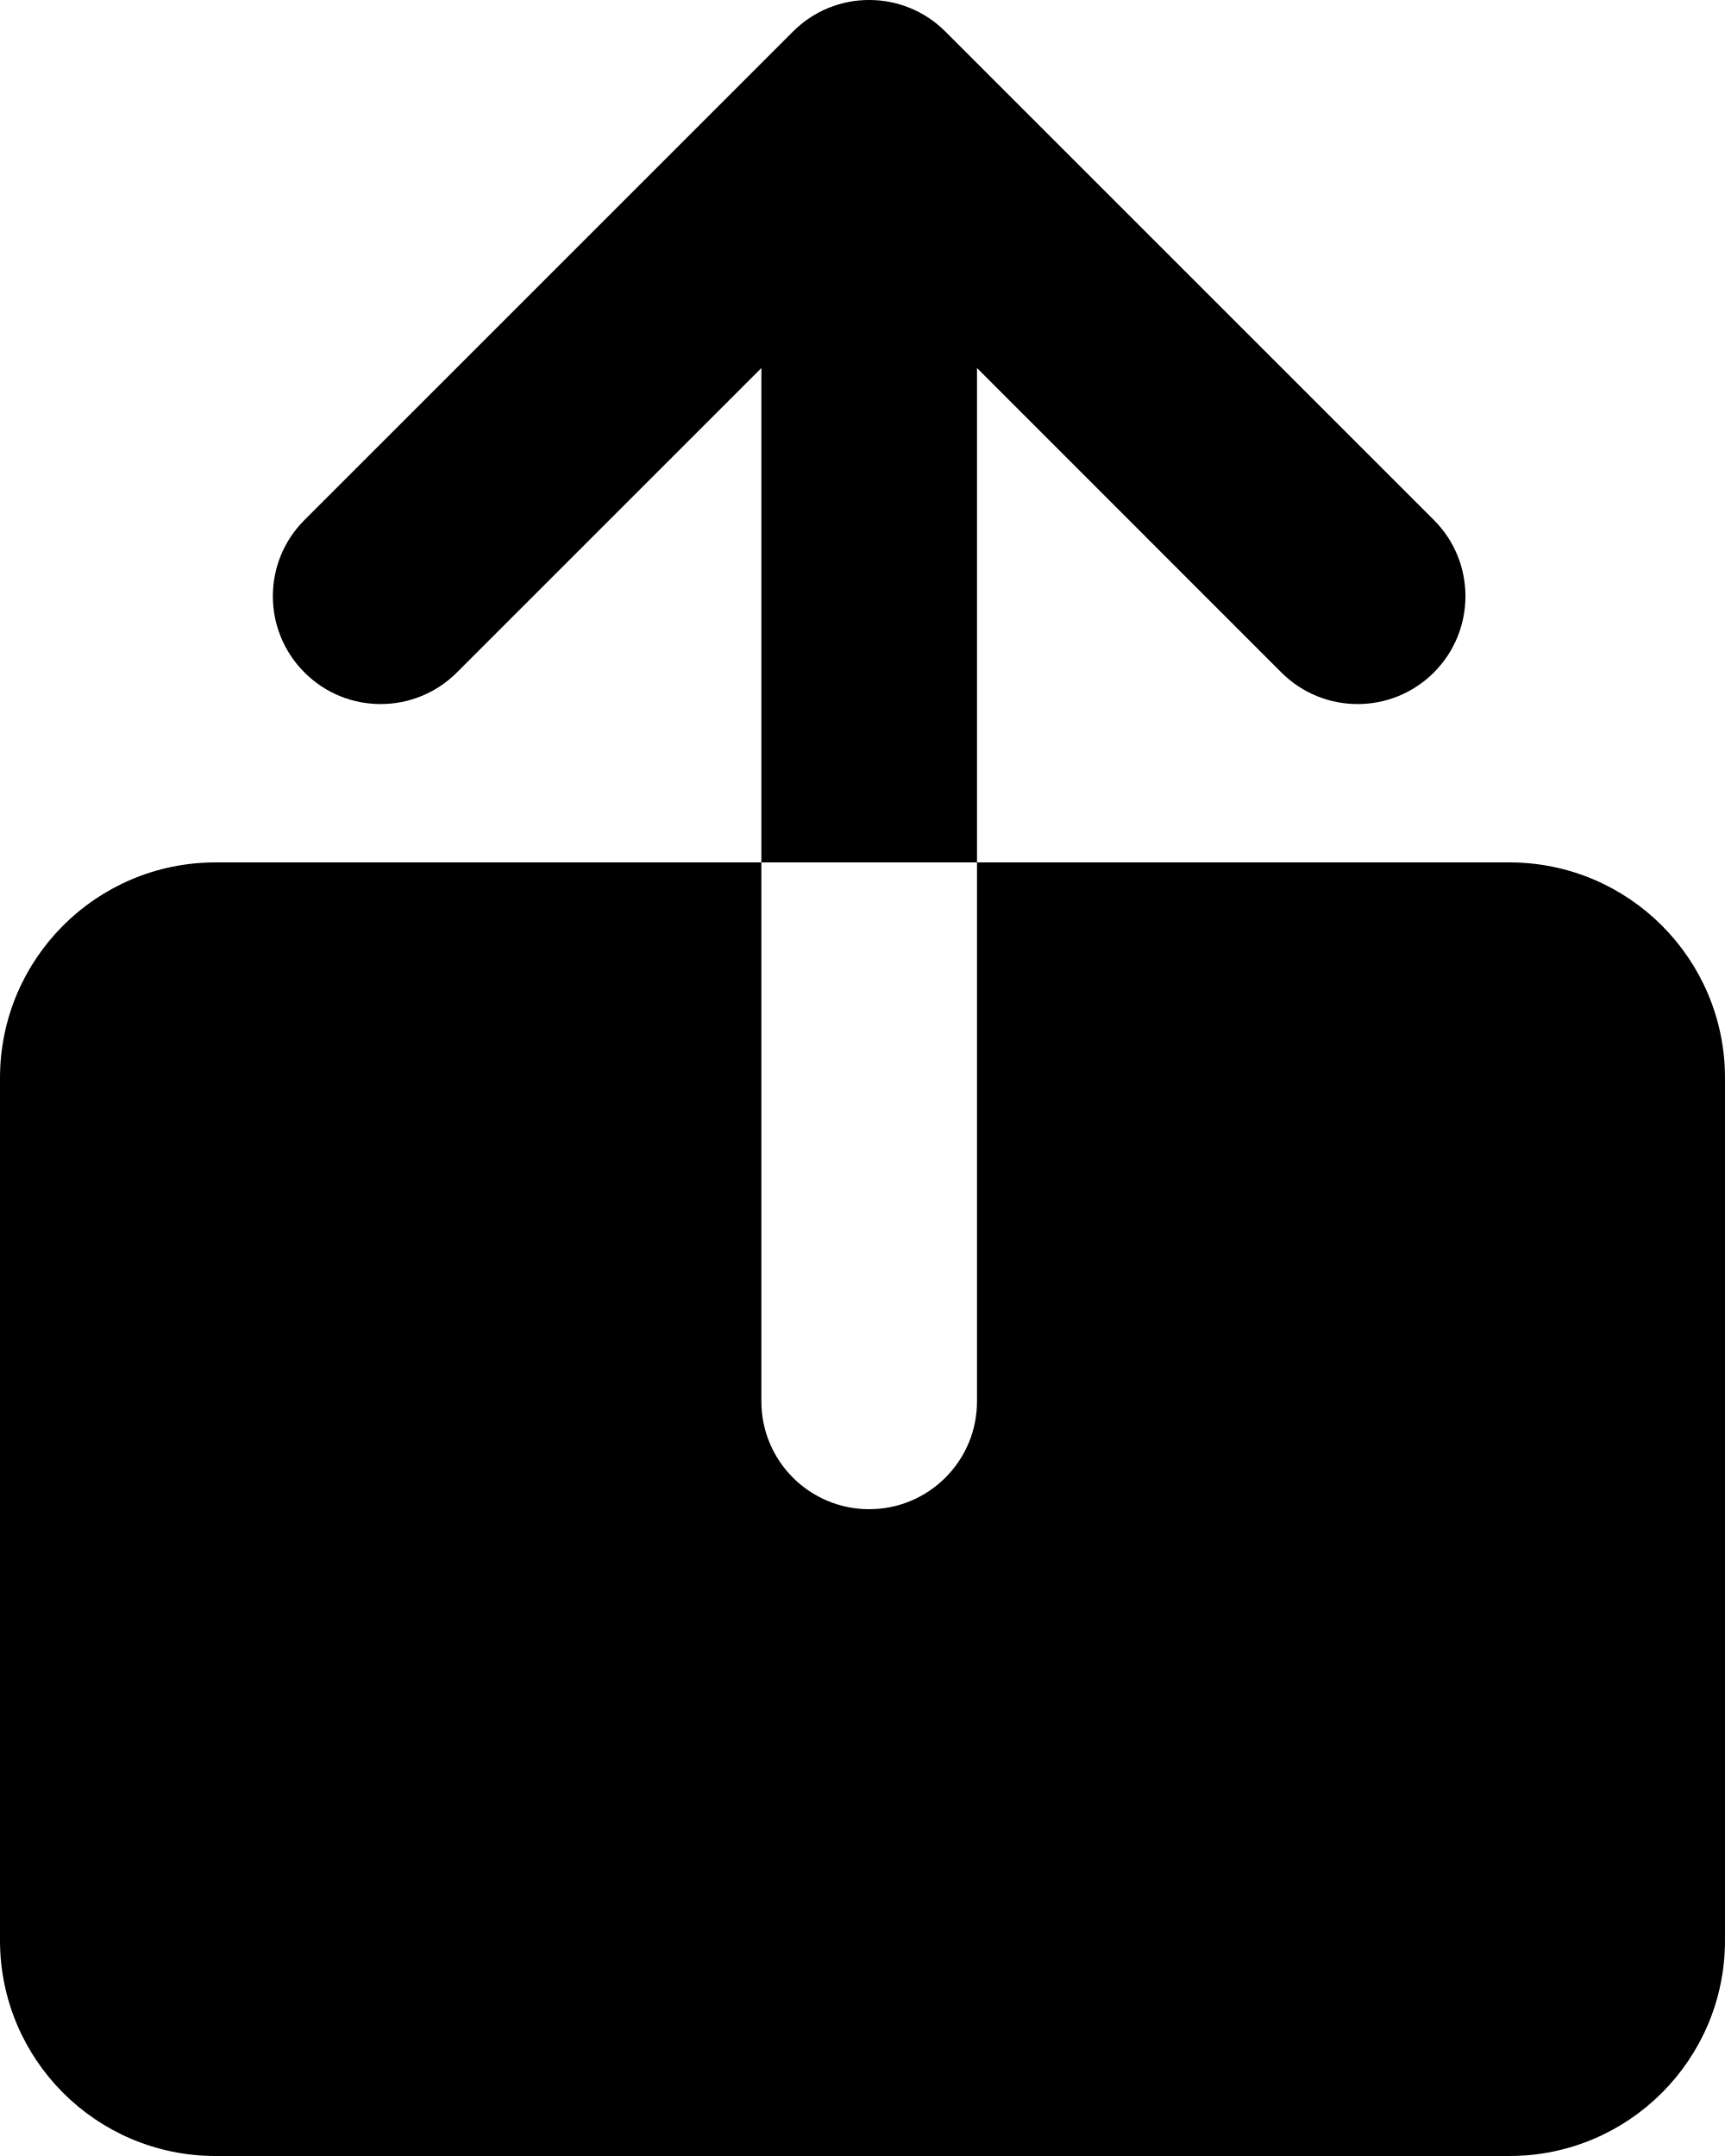
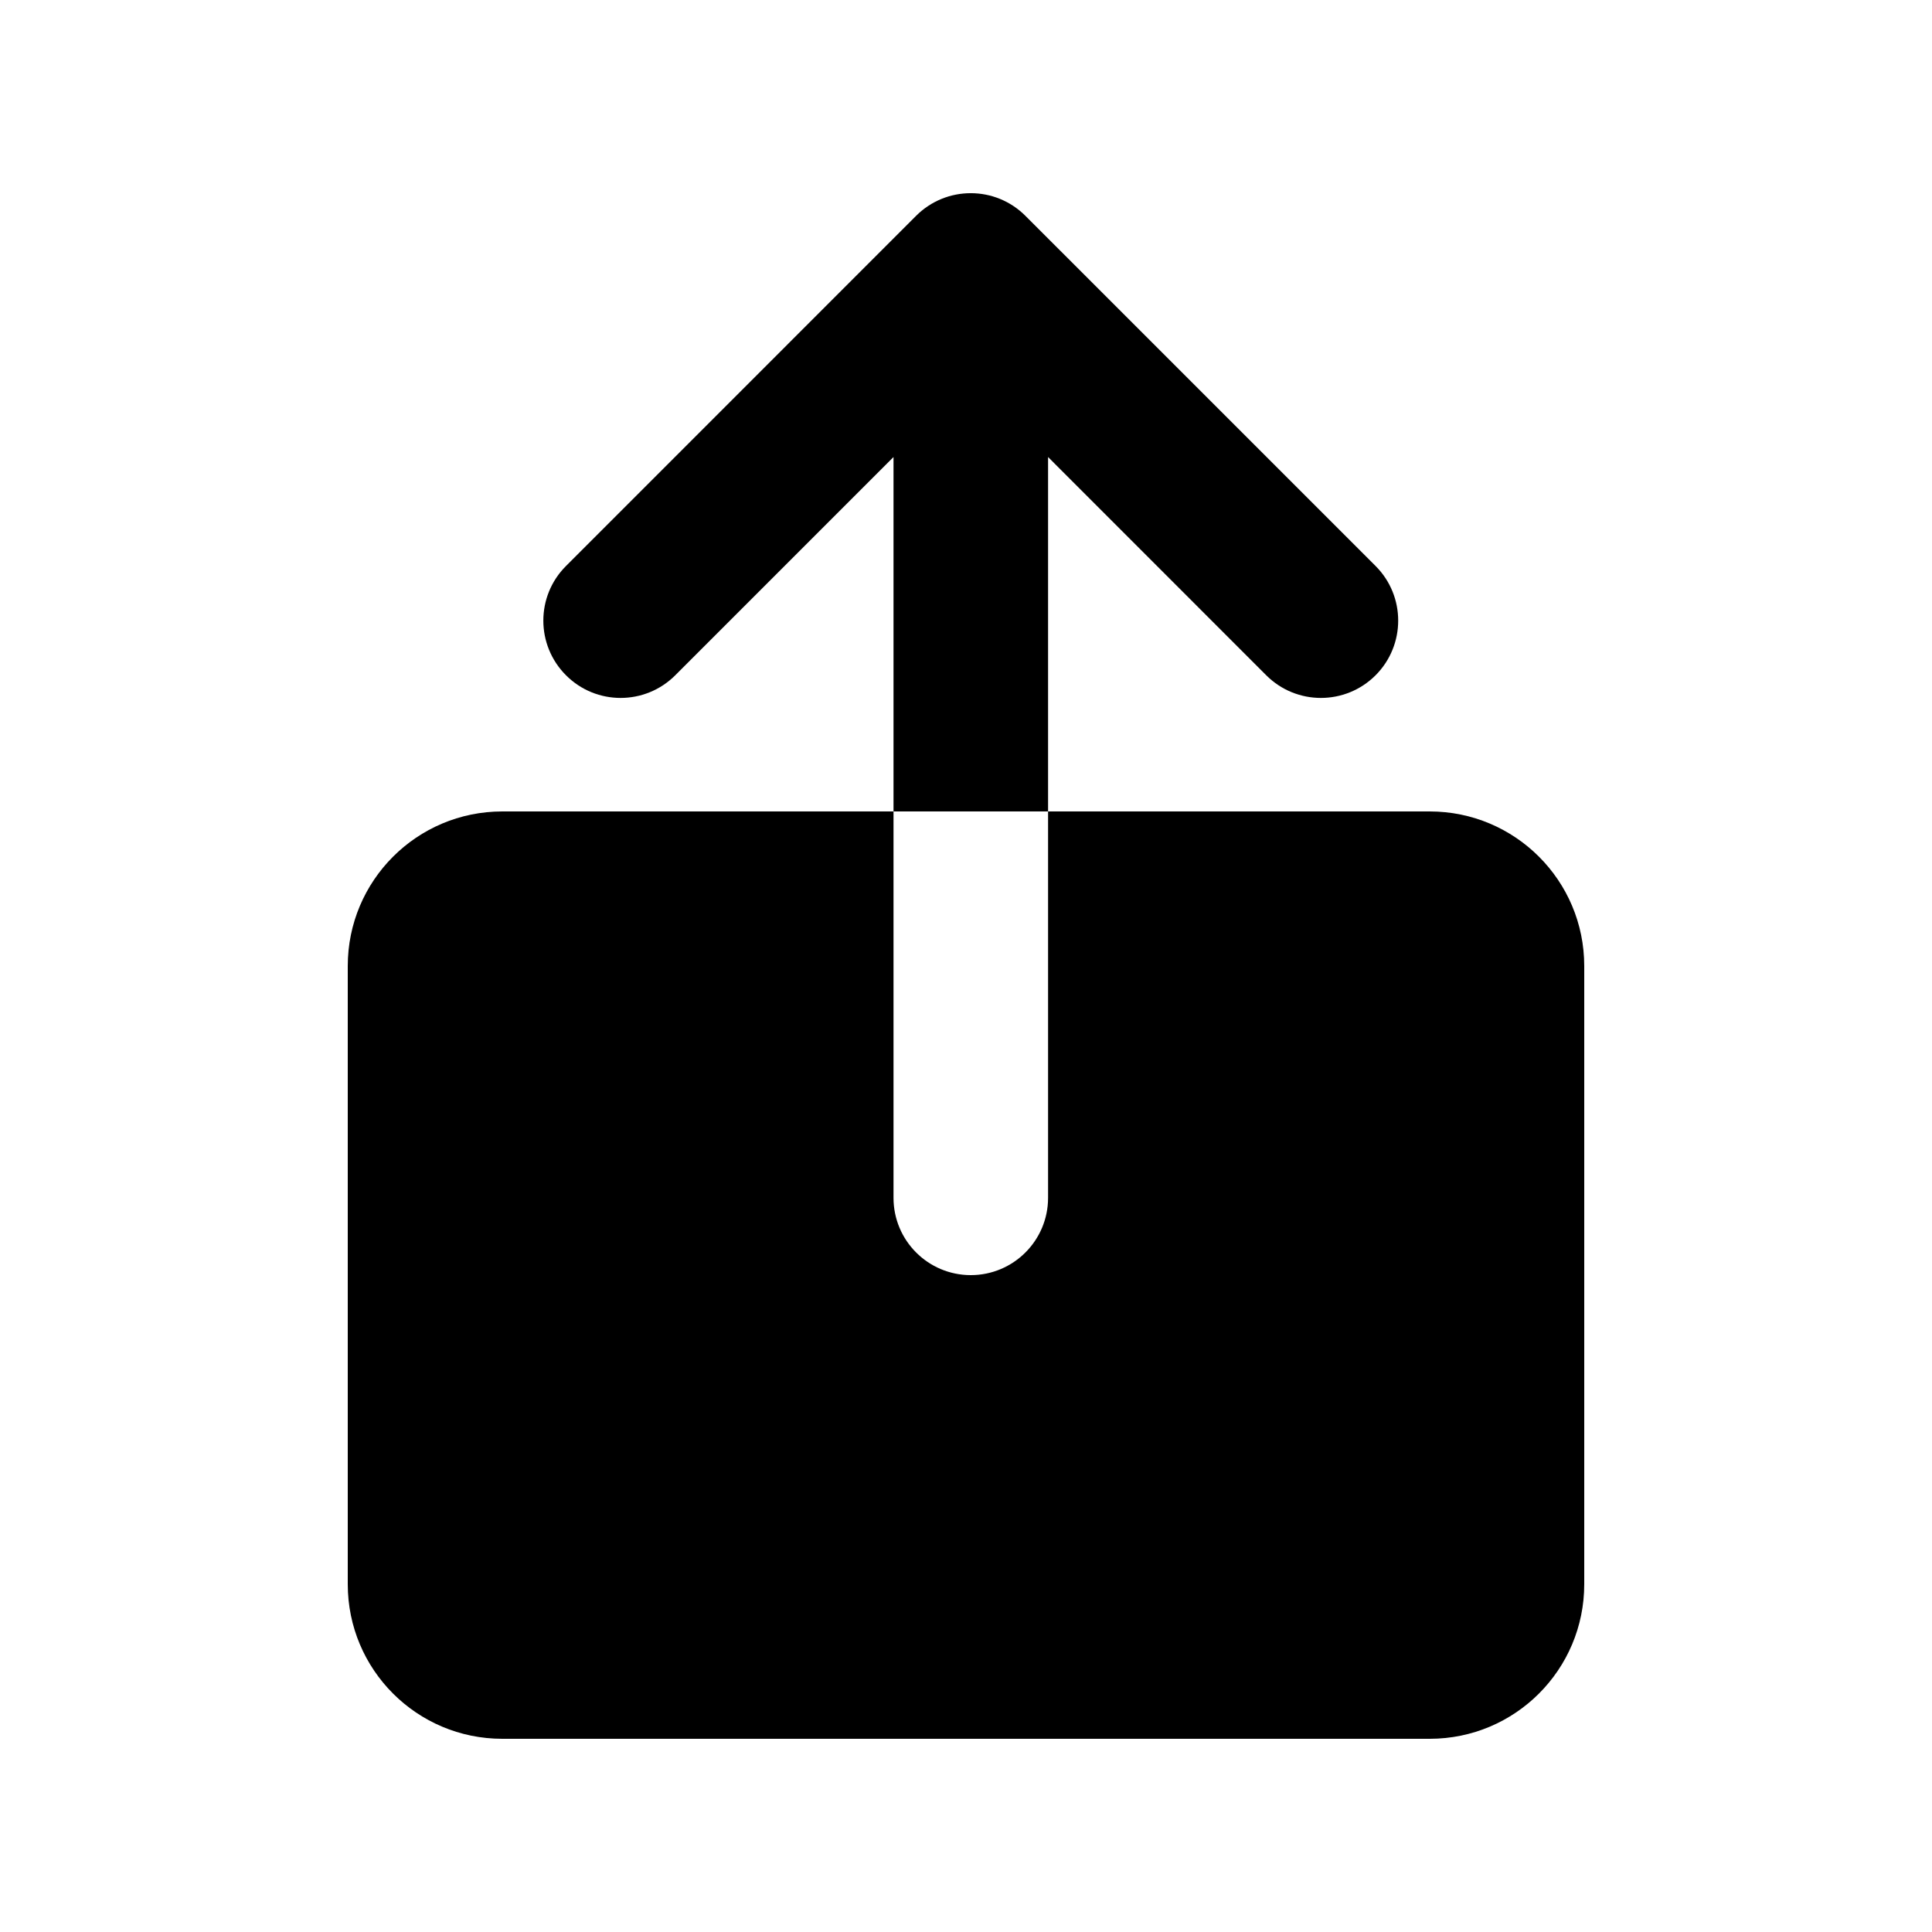
- <svg xmlns="http://www.w3.org/2000/svg" width="16" height="20" viewBox="0 0 16 20" fill="none">
-   <path fill-rule="evenodd" clip-rule="evenodd" d="M8.769 0.293C8.378 -0.098 7.745 -0.098 7.355 0.293L2.824 4.824C2.433 5.214 2.433 5.847 2.824 6.238C3.214 6.629 3.847 6.629 4.238 6.238L7.062 3.414V8H2C0.895 8 0 8.895 0 10V18C0 19.105 0.895 20 2 20H14C15.105 20 16 19.105 16 18V10C16 8.895 15.105 8 14 8H9.062V13C9.062 13.552 8.614 14 8.062 14C7.509 14 7.062 13.552 7.062 13V8H9.062V3.414L11.885 6.238C12.276 6.629 12.909 6.629 13.3 6.238C13.69 5.847 13.69 5.214 13.3 4.824L8.769 0.293Z" fill="black" />
+ <svg xmlns="http://www.w3.org/2000/svg" width="25" height="25" viewBox="0 0 25 25" fill="none">
+   <path fill-rule="evenodd" clip-rule="evenodd" d="M13.269 2.793C12.878 2.402 12.245 2.402 11.854 2.793L7.324 7.324C6.933 7.714 6.933 8.347 7.324 8.738C7.714 9.129 8.347 9.129 8.738 8.738L11.562 5.914V10.5H6.5C5.395 10.5 4.5 11.395 4.5 12.5V20.5C4.5 21.605 5.395 22.5 6.5 22.5H18.5C19.605 22.5 20.5 21.605 20.5 20.5V12.5C20.5 11.395 19.605 10.5 18.5 10.5H13.562V15.5C13.562 16.052 13.114 16.5 12.562 16.5C12.009 16.5 11.562 16.052 11.562 15.5V10.5H13.562V5.914L16.385 8.738C16.776 9.129 17.409 9.129 17.8 8.738C18.19 8.347 18.19 7.714 17.8 7.324L13.269 2.793Z" fill="black" />
</svg>
